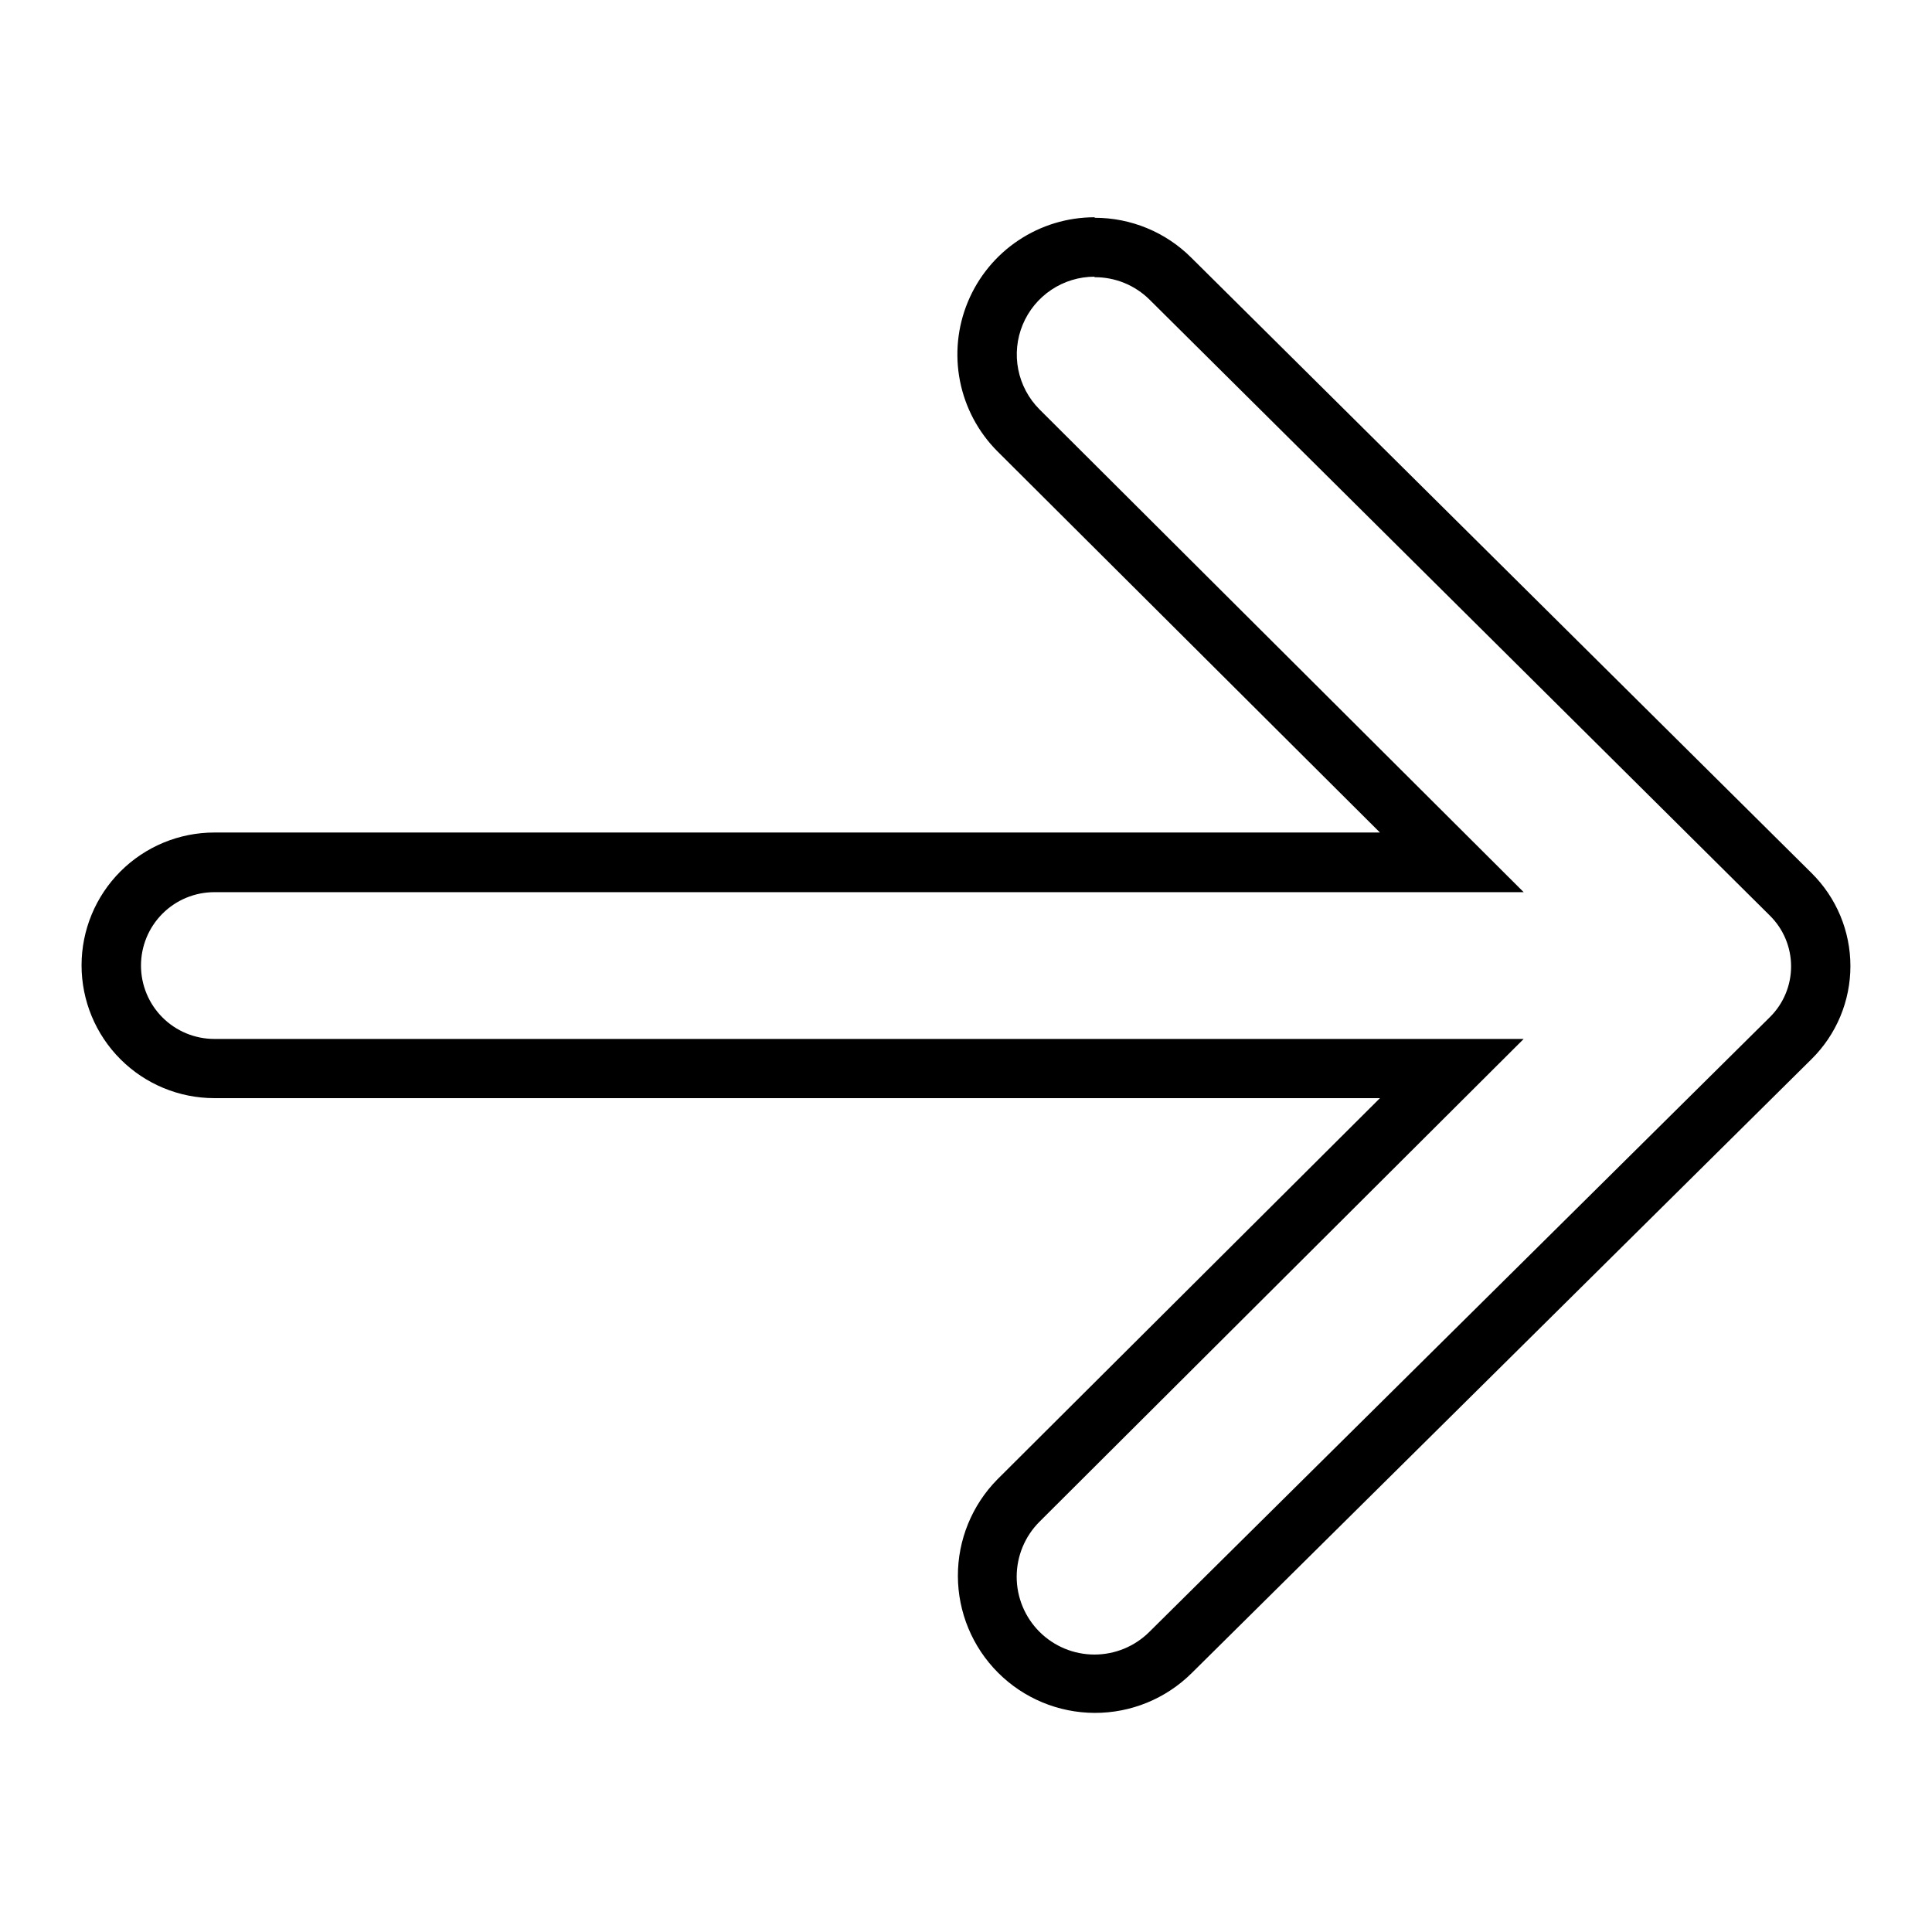
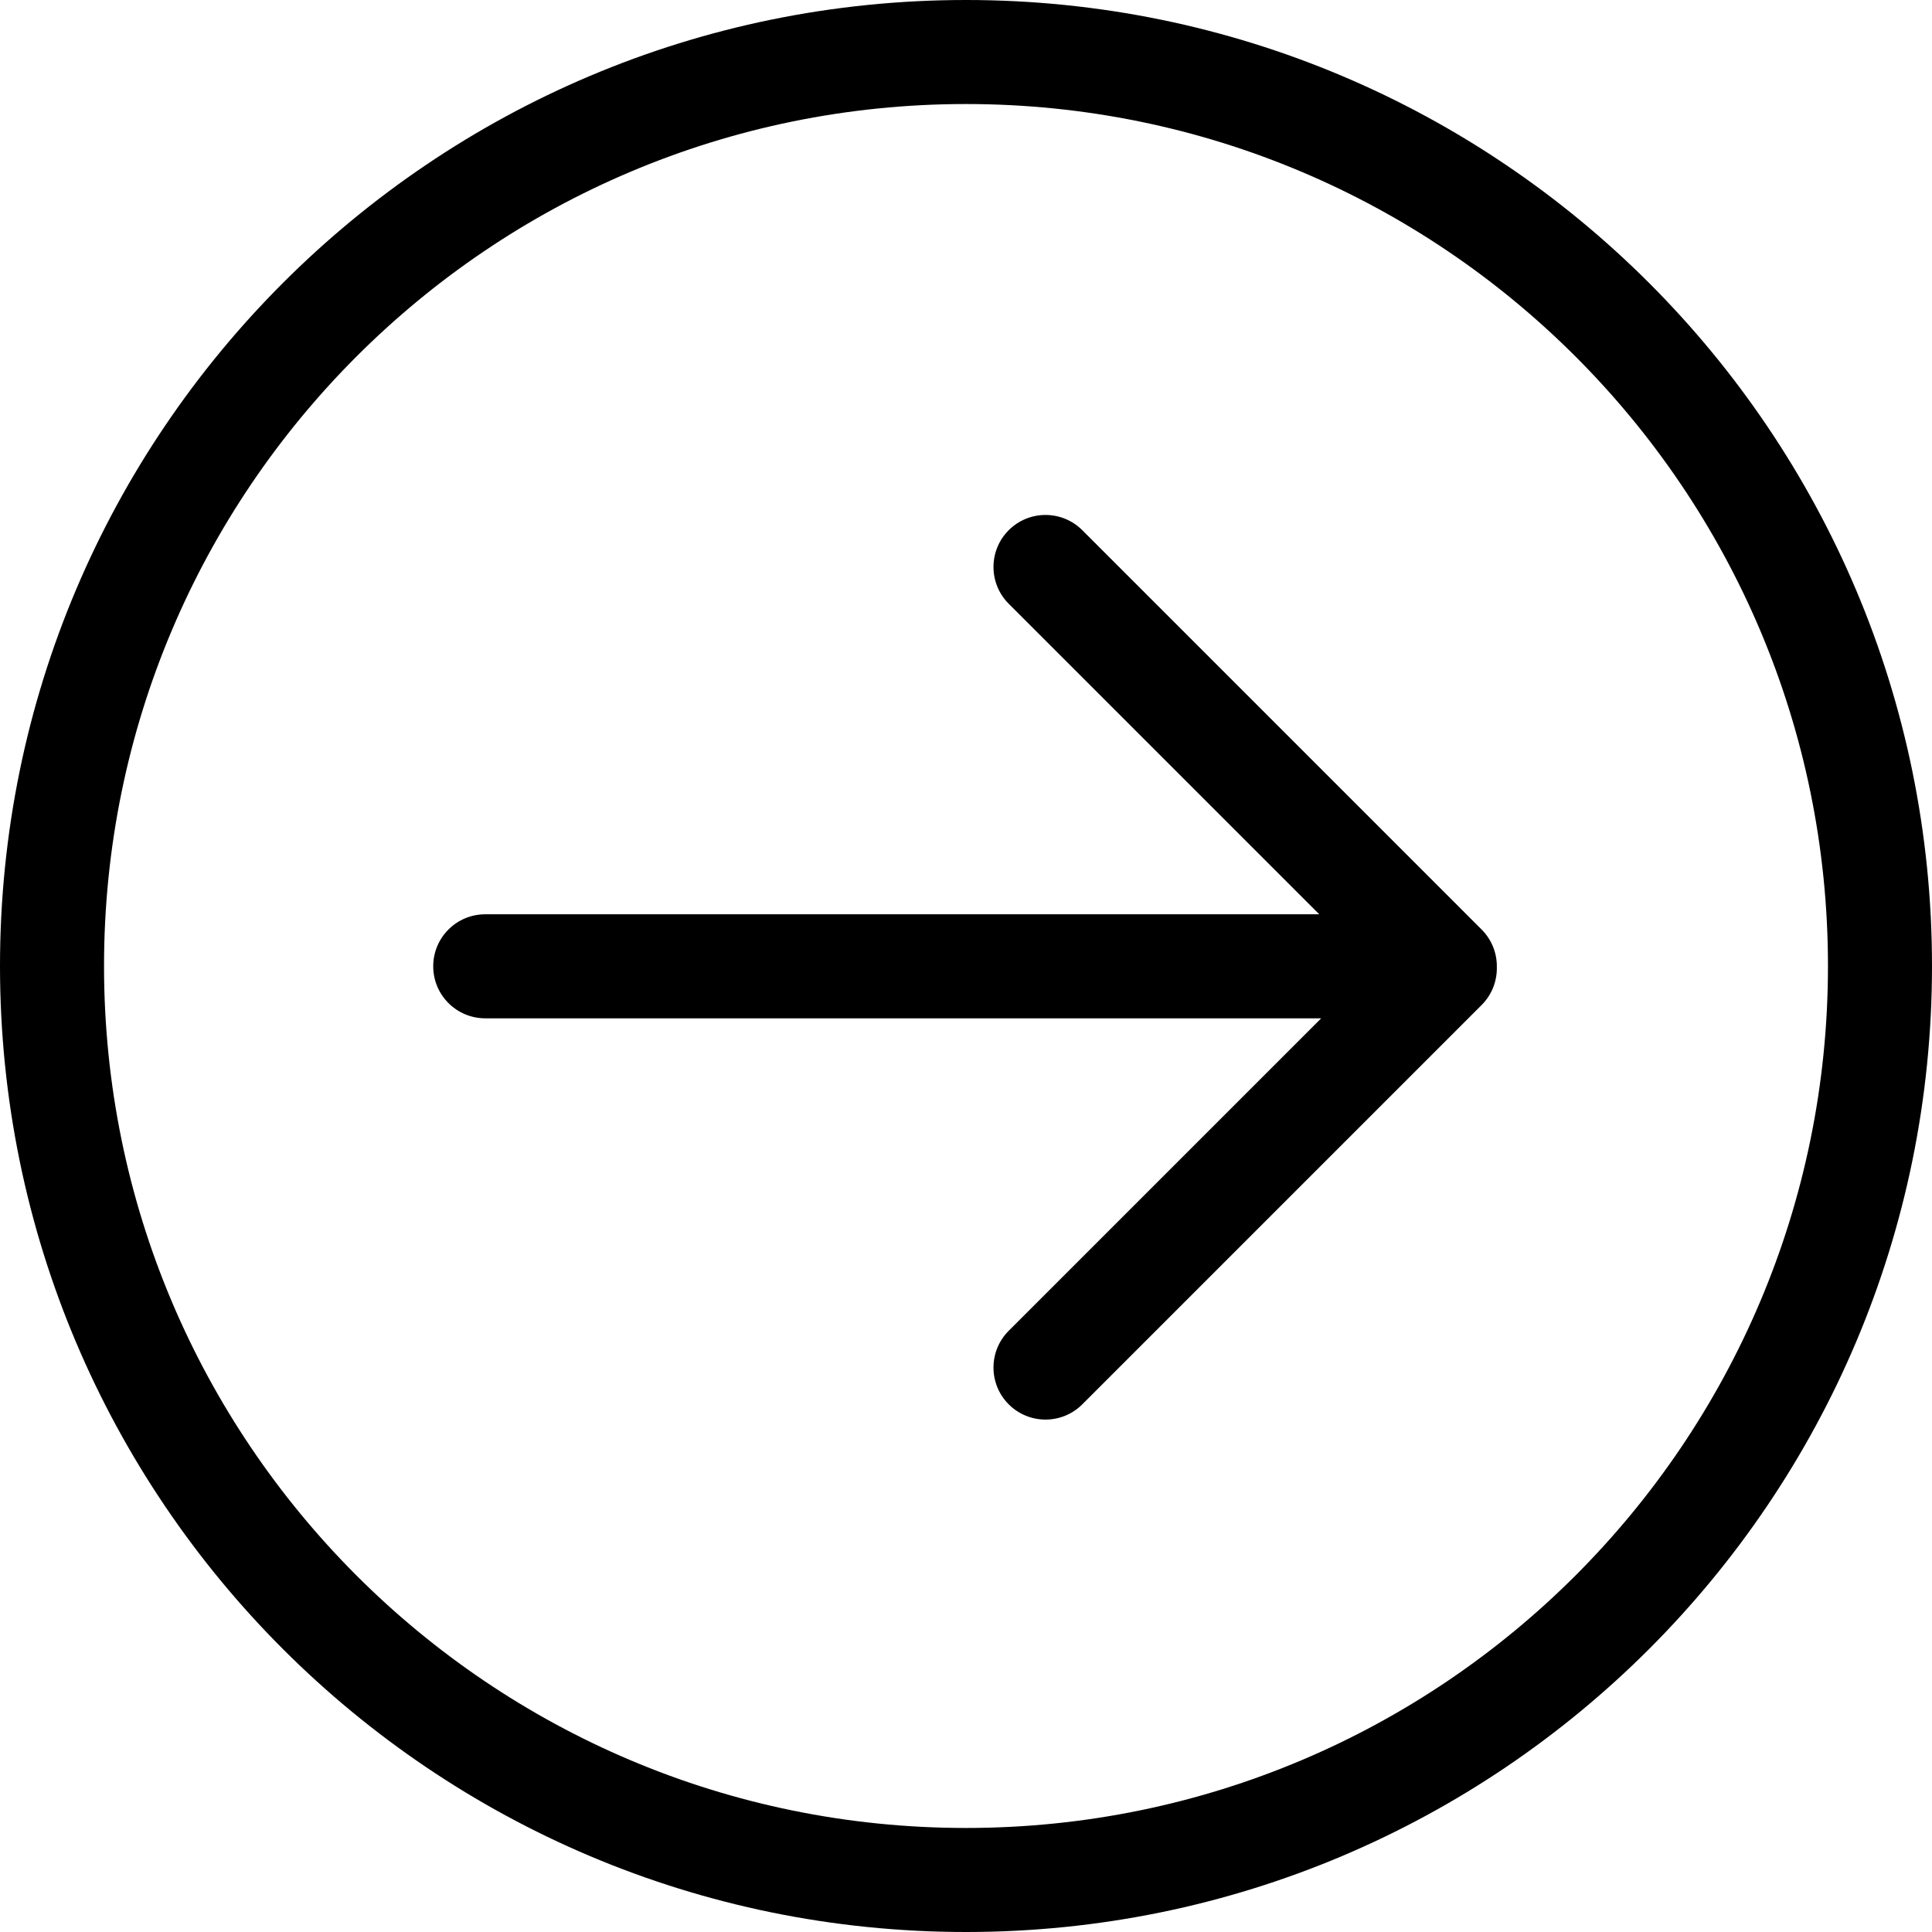
<svg xmlns="http://www.w3.org/2000/svg" width="260" height="260" viewBox="0 0 260 260" fill="none">
-   <path d="M147.293 37.306C148.661 37.296 150.018 37.556 151.285 38.07C152.553 38.585 153.706 39.344 154.68 40.304L238.188 123.223C239.091 124.116 239.807 125.179 240.296 126.351C240.785 127.523 241.037 128.78 241.037 130.05C241.037 131.32 240.785 132.577 240.296 133.749C239.807 134.921 239.091 135.984 238.188 136.877L154.69 219.596C152.727 221.559 150.064 222.662 147.288 222.662C144.512 222.662 141.849 221.559 139.886 219.596C137.923 217.632 136.82 214.97 136.82 212.193C136.82 209.417 137.923 206.754 139.886 204.791L205.051 139.816H28.849C26.229 139.816 23.717 138.776 21.865 136.924C20.013 135.071 18.973 132.559 18.973 129.94C18.973 127.321 20.013 124.809 21.865 122.957C23.717 121.104 26.229 120.064 28.849 120.064H205.051L139.886 55.089C138.426 53.623 137.433 51.758 137.032 49.729C136.631 47.699 136.841 45.597 137.635 43.686C138.429 41.776 139.771 40.144 141.491 38.996C143.212 37.847 145.235 37.235 147.303 37.236L147.293 37.306ZM147.303 29.239C143.655 29.239 140.089 30.32 137.055 32.345C134.02 34.37 131.654 37.248 130.254 40.617C128.854 43.985 128.484 47.693 129.189 51.272C129.895 54.851 131.645 58.141 134.218 60.727L185.708 112.037H28.849C24.108 112.037 19.562 113.92 16.21 117.272C12.859 120.624 10.976 125.17 10.976 129.91C10.976 134.65 12.859 139.196 16.21 142.548C19.562 145.9 24.108 147.783 28.849 147.783H185.708L134.238 199.073C130.811 202.542 128.894 207.226 128.908 212.102C128.922 216.979 130.864 221.652 134.311 225.101C137.757 228.551 142.429 230.496 147.305 230.514C152.182 230.531 156.867 228.618 160.338 225.193L243.816 142.505C245.465 140.869 246.774 138.922 247.667 136.778C248.56 134.633 249.02 132.333 249.02 130.01C249.02 127.687 248.56 125.387 247.667 123.242C246.774 121.098 245.465 119.151 243.816 117.515L160.318 34.677C158.611 32.972 156.584 31.621 154.355 30.7C152.125 29.779 149.736 29.306 147.323 29.309L147.303 29.239Z" fill="black" />
+   <path d="M58.301 130.041C58.301 133.907 61.435 137.041 65.301 137.041H177.8L135.749 179.091C133.016 181.825 133.016 186.257 135.749 188.991C138.483 191.724 142.915 191.724 145.649 188.991L199.389 135.251C200.789 133.851 201.472 132.005 201.438 130.171C201.472 128.336 200.789 126.491 199.389 125.091L145.649 71.351C142.915 68.618 138.483 68.618 135.749 71.351C133.016 74.085 133.016 78.517 135.749 81.251L177.54 123.041H65.301C61.435 123.041 58.301 126.175 58.301 130.041Z" fill="black" />
+   <path fill-rule="evenodd" clip-rule="evenodd" d="M0 130C0 201.797 58.203 260 130 260C201.797 260 260 201.797 260 130C260 58.203 201.797 0 130 0C58.203 0 0 58.203 0 130ZM14 130C14 194.065 65.935 246 130 246C194.065 246 246 194.065 246 130C246 65.935 194.065 14 130 14C65.935 14 14 65.935 14 130Z" fill="black" />
</svg>
